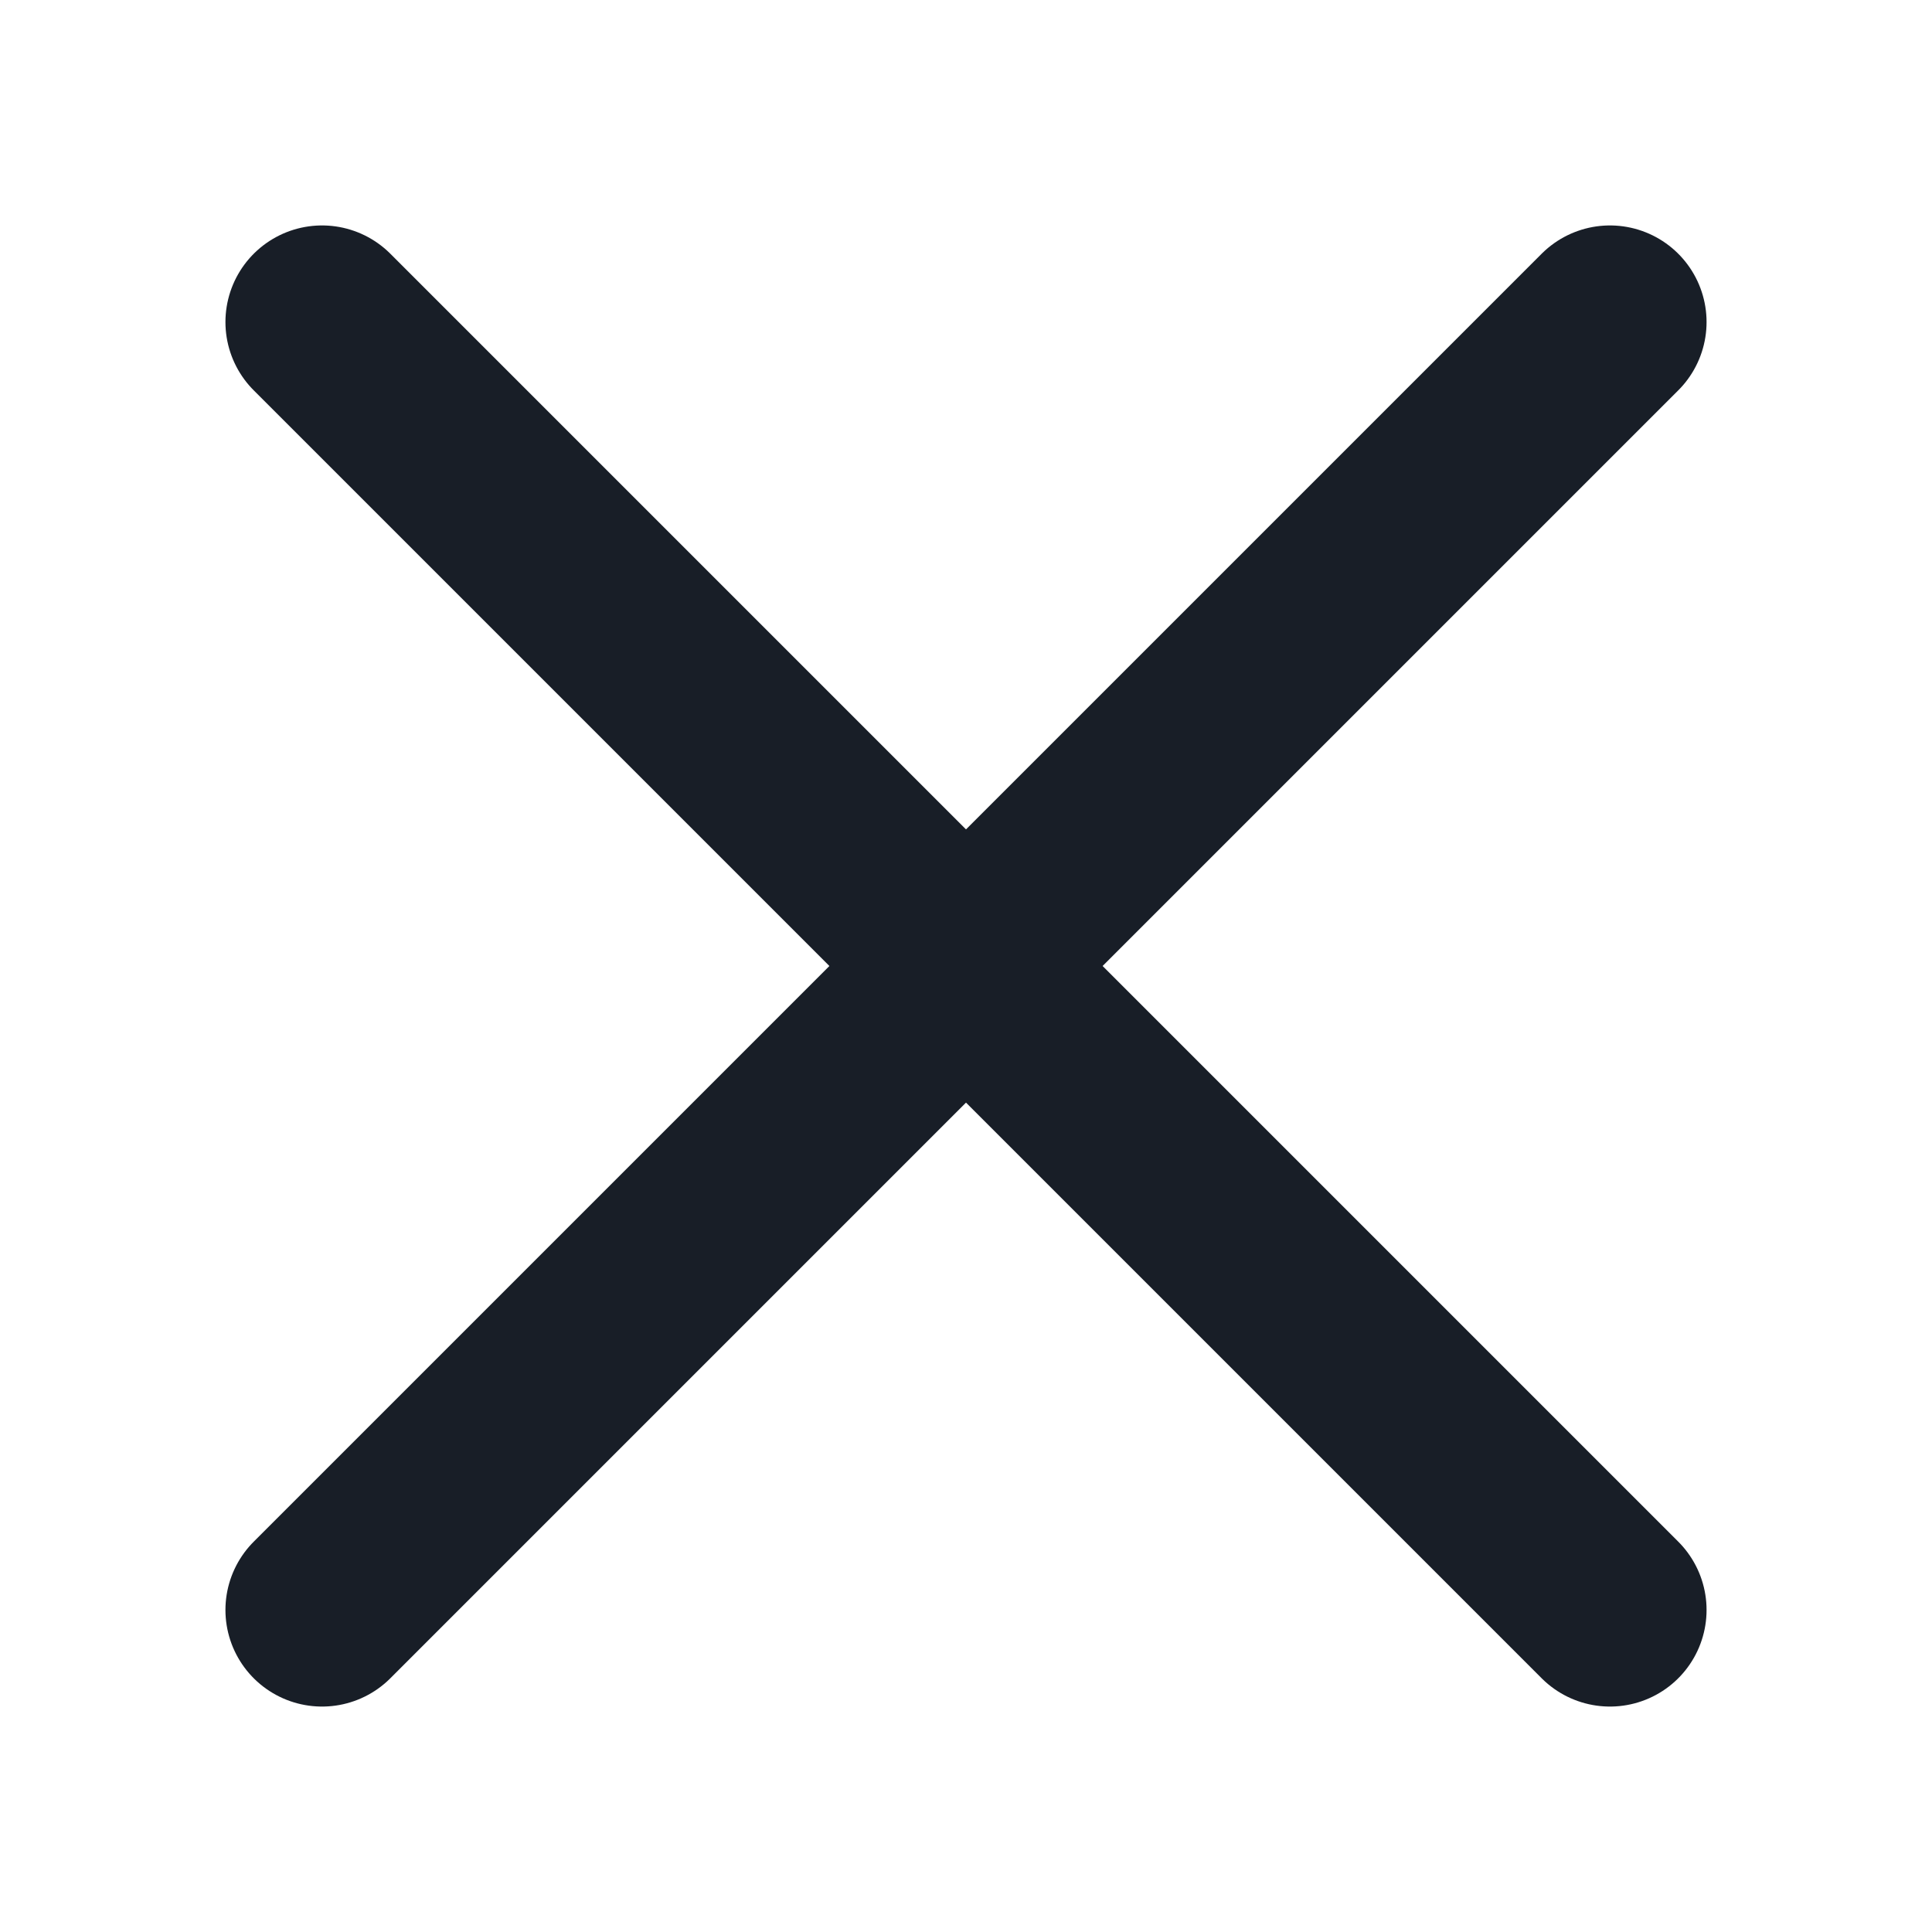
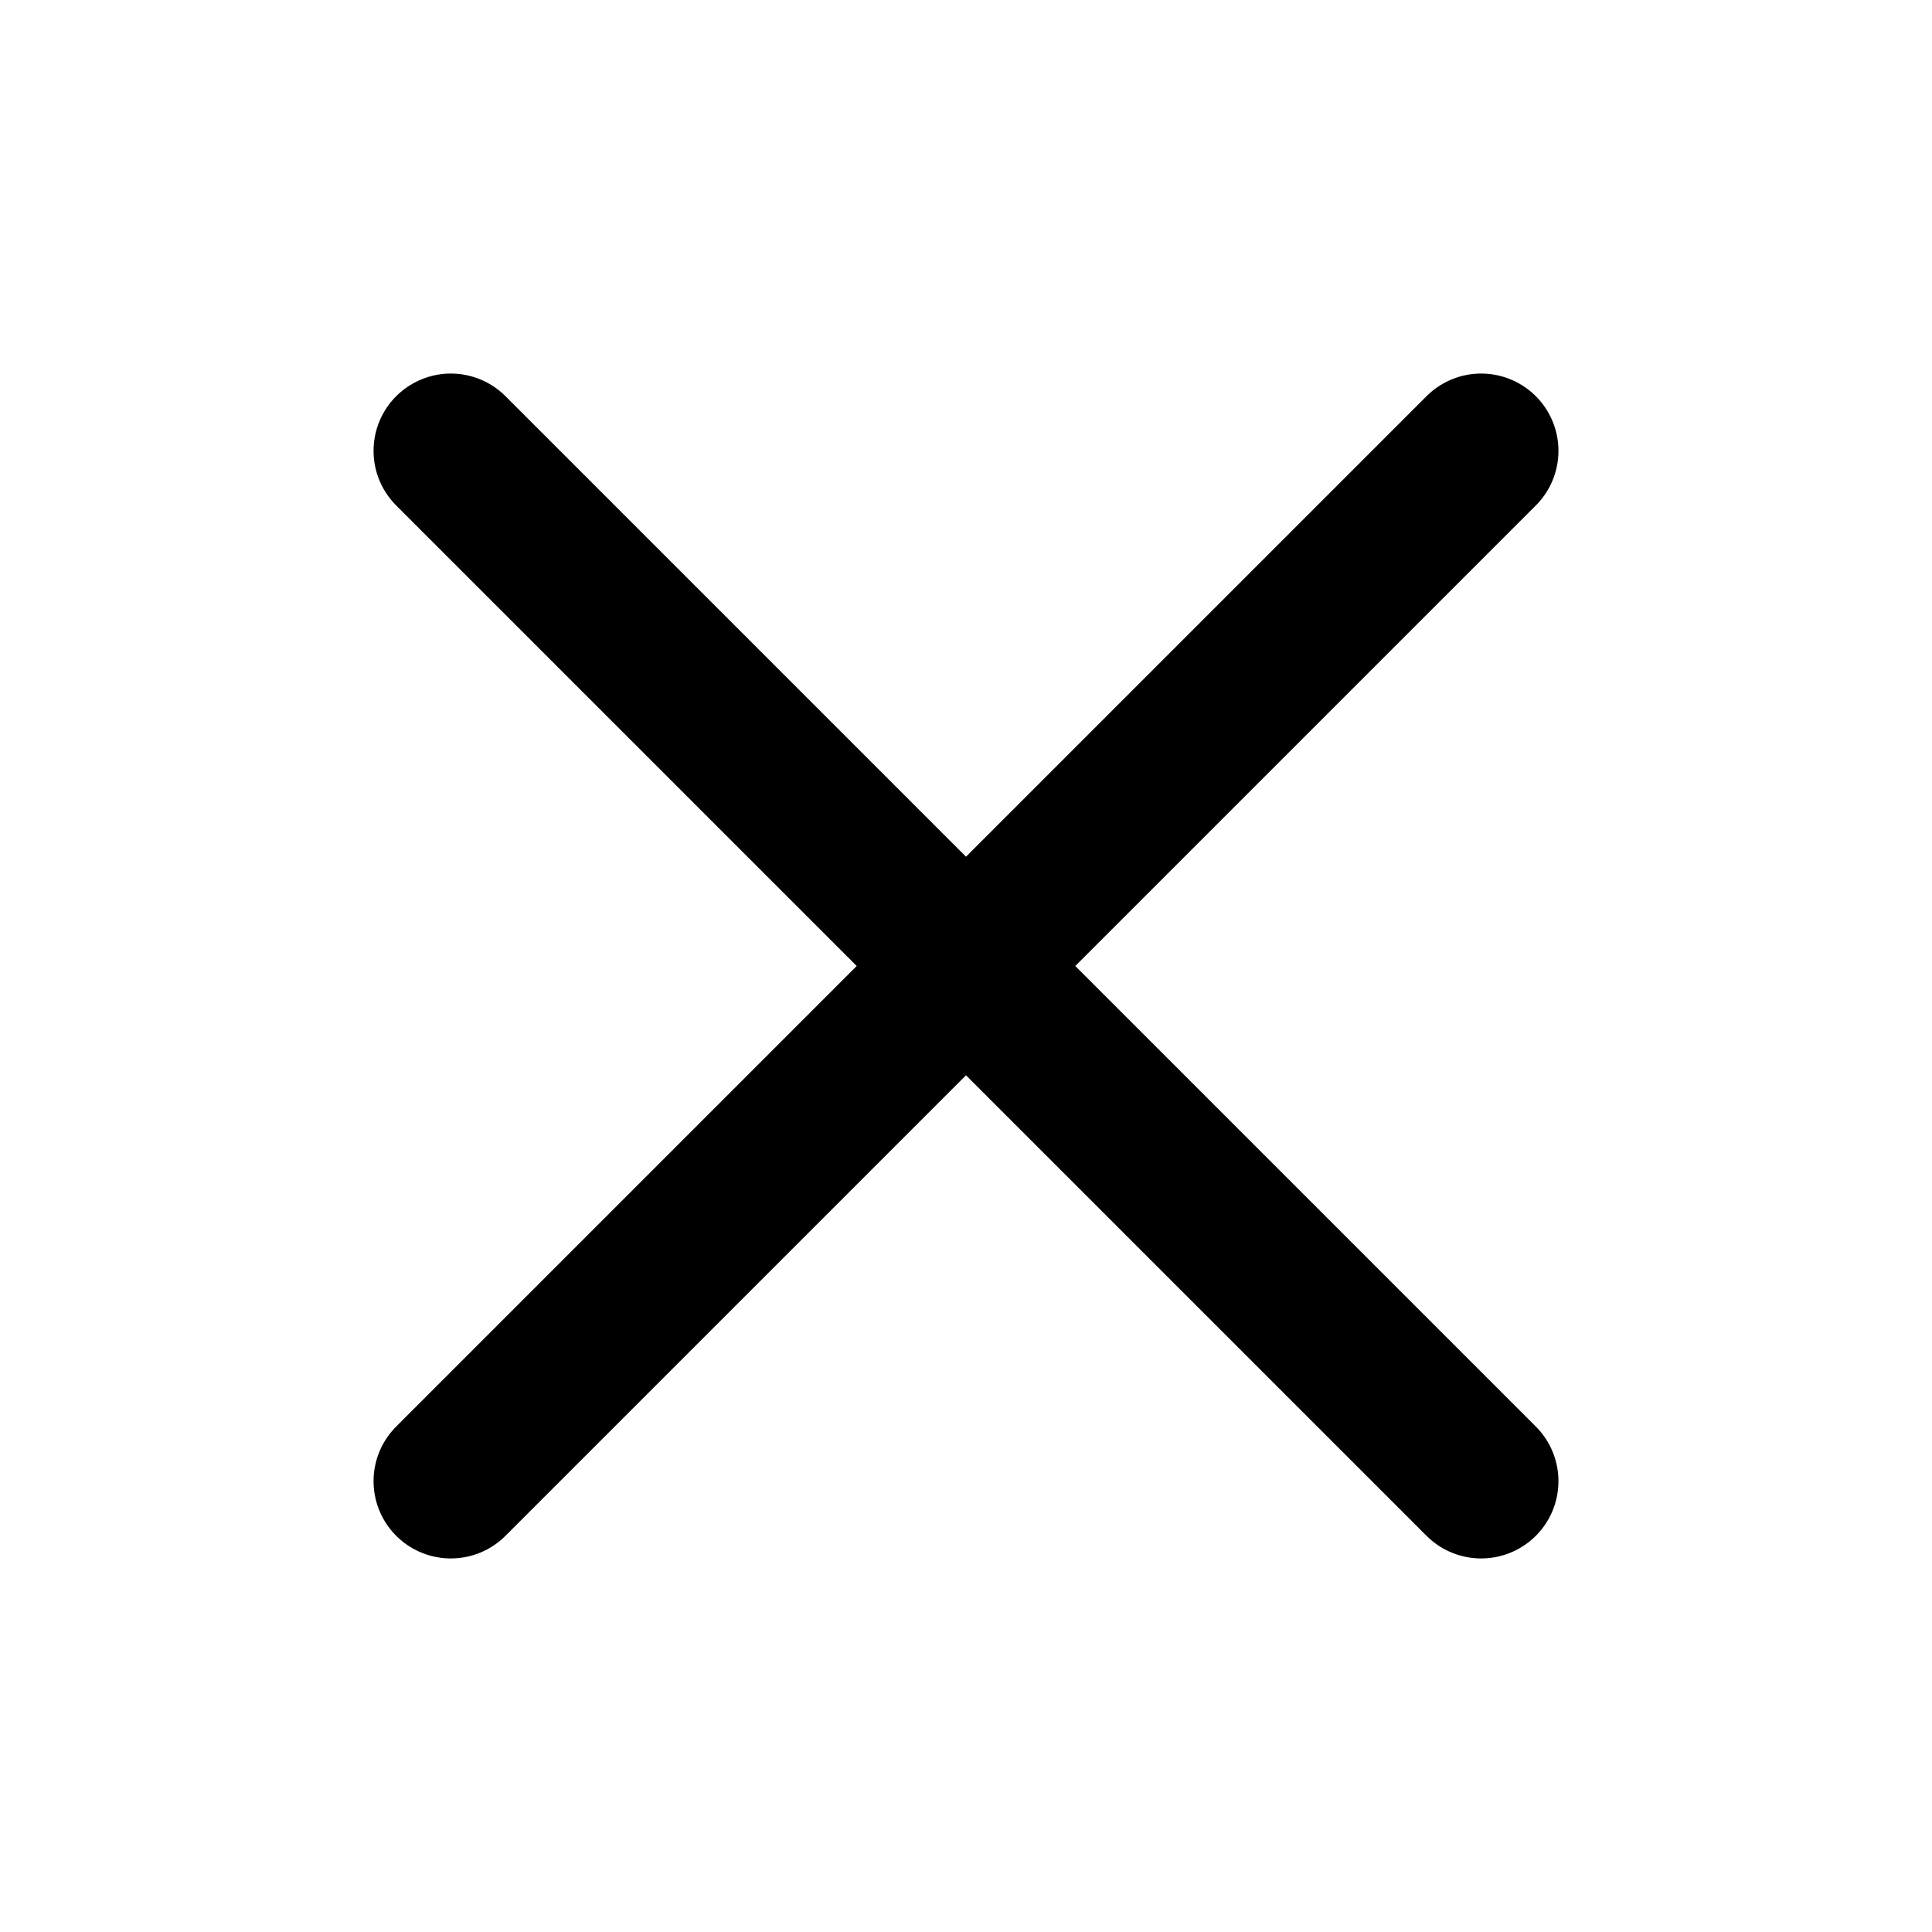
- <svg xmlns="http://www.w3.org/2000/svg" preserveAspectRatio="none" overflow="visible" style="display: block;" width="16" height="16" viewBox="0 0 16 16" fill="none">
-   <g id="Glyph">
-     <path id="Vector" d="M2.667 2.667L13.333 13.333M13.333 2.667L2.667 13.333" stroke="#181E27" stroke-width="1.6" stroke-linecap="round" />
-   </g>
+ <svg xmlns="http://www.w3.org/2000/svg" width="20" height="20" viewBox="0 0 20 20" fill="none">
+   <path d="M4.667 4.667L15.333 15.333M15.333 4.667L4.667 15.333" stroke="black" stroke-width="1.6" stroke-linecap="round" />
</svg>
